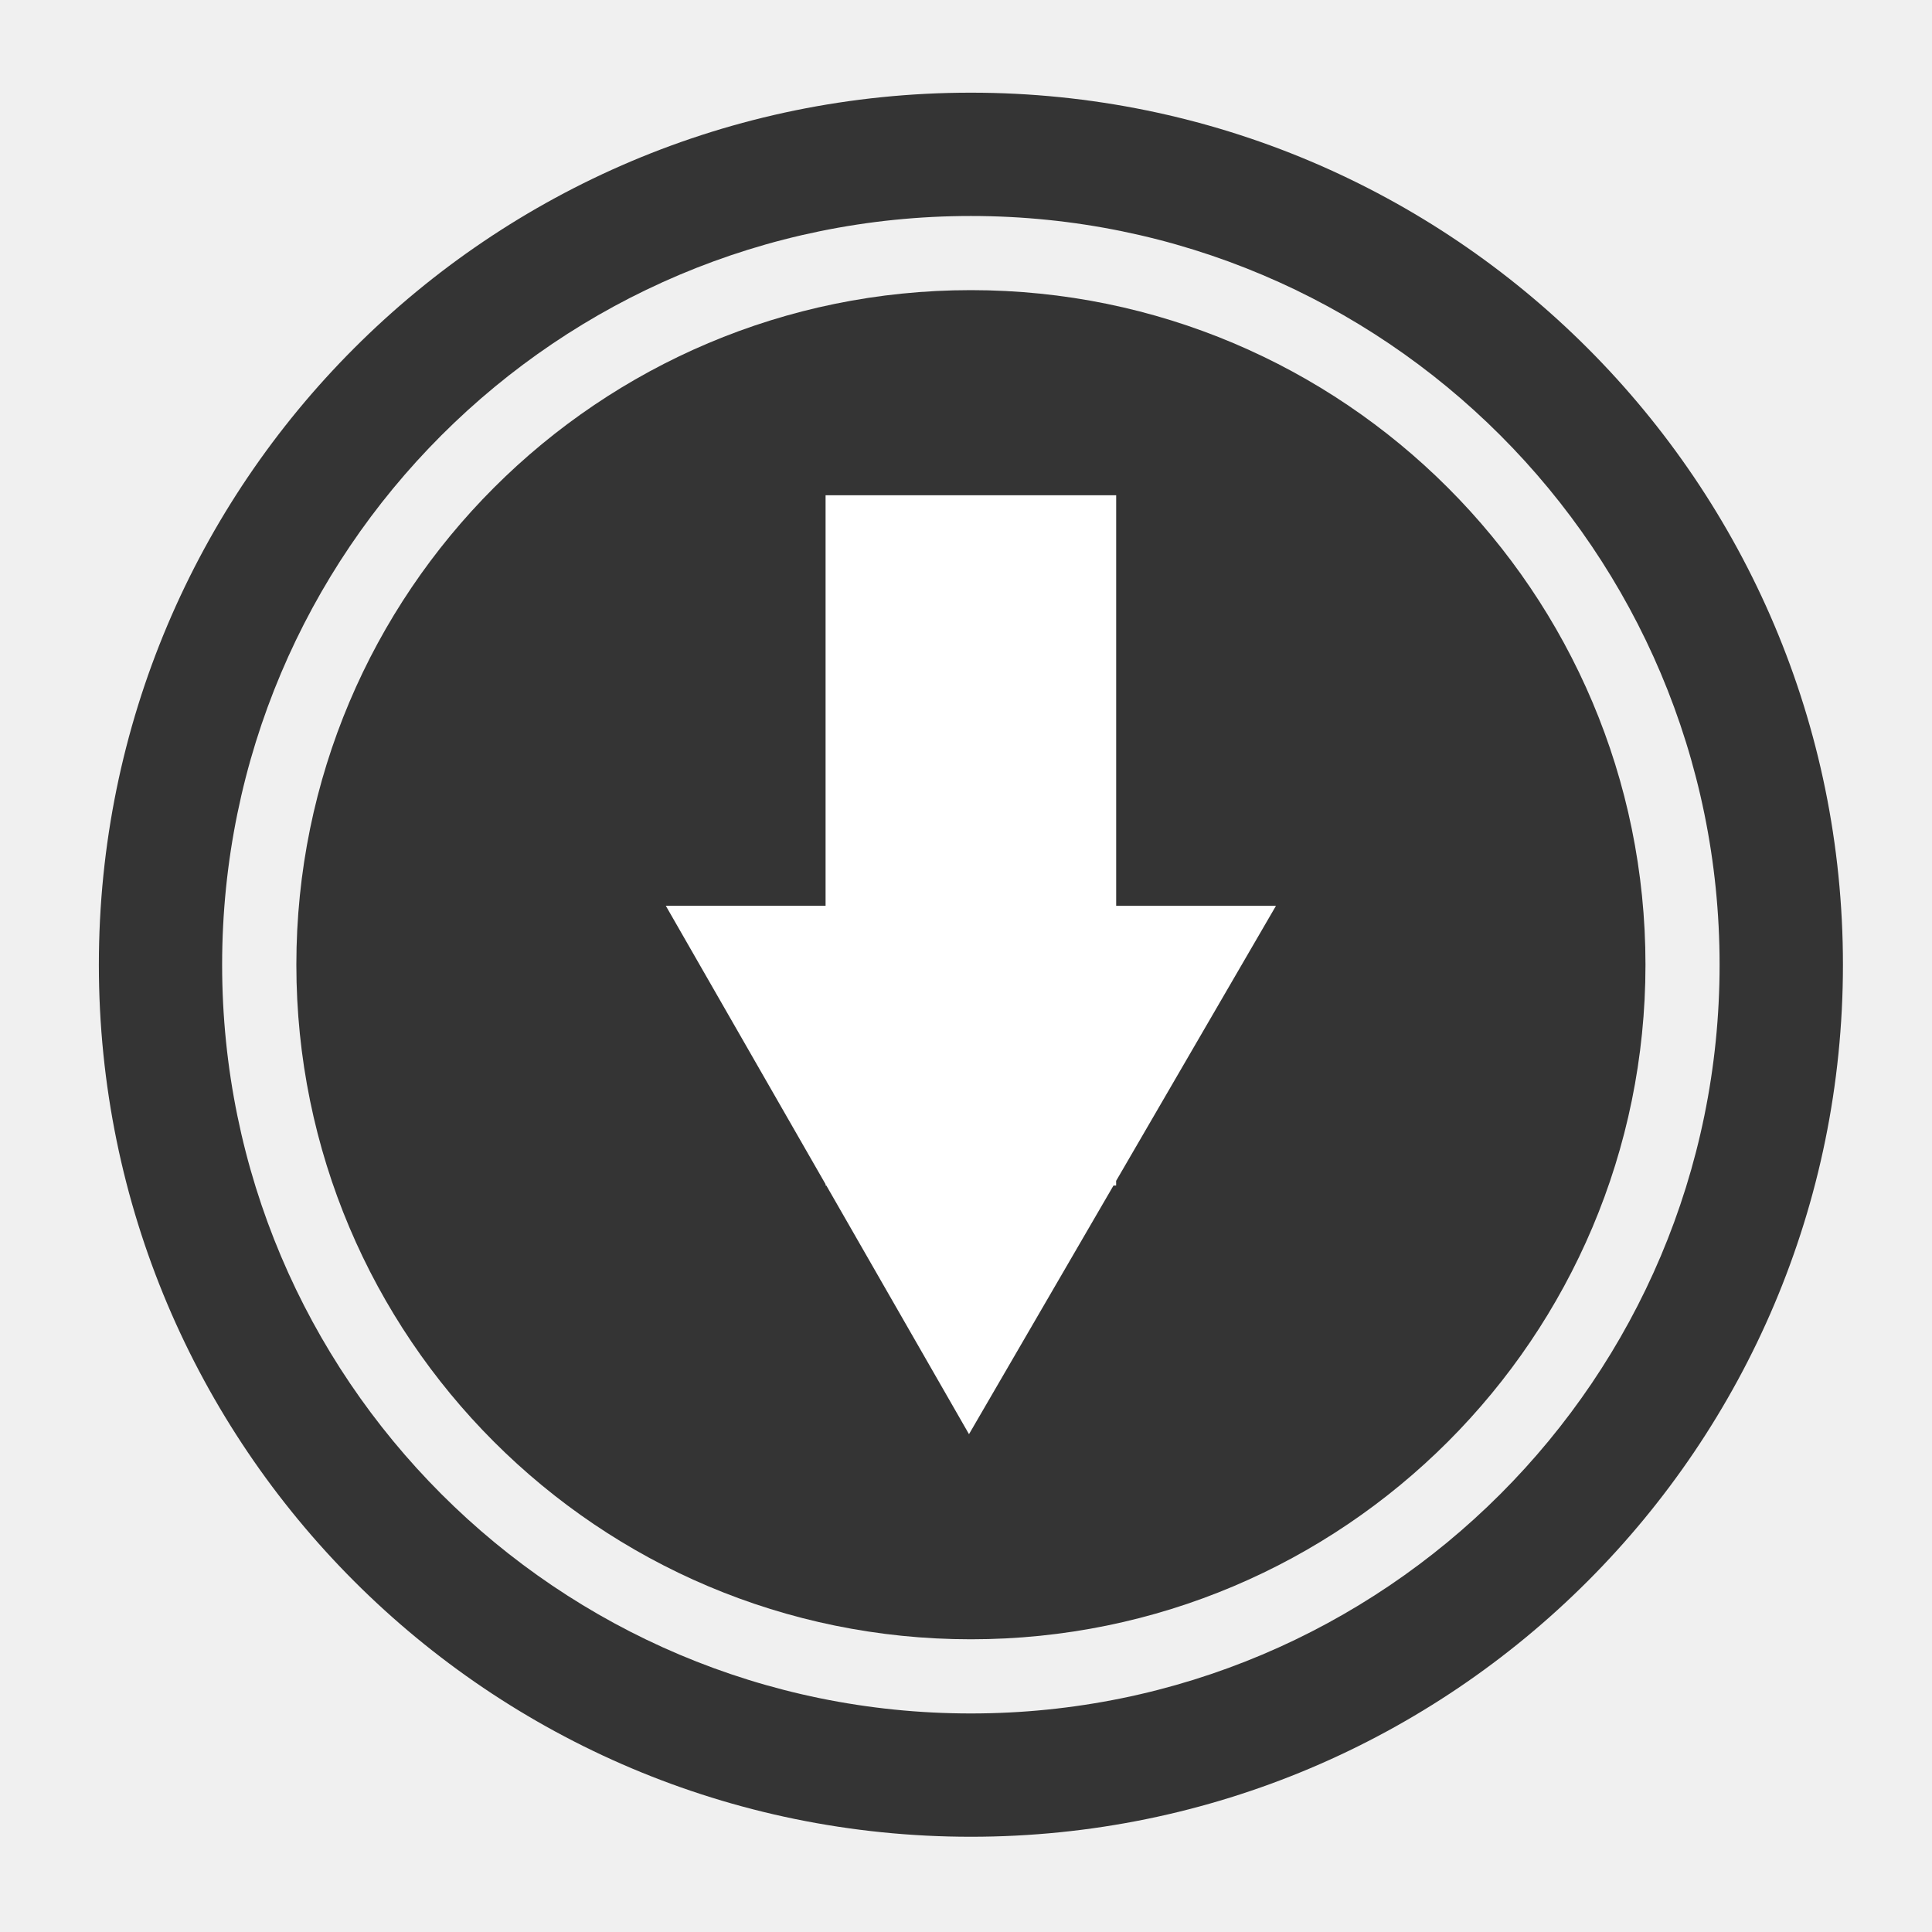
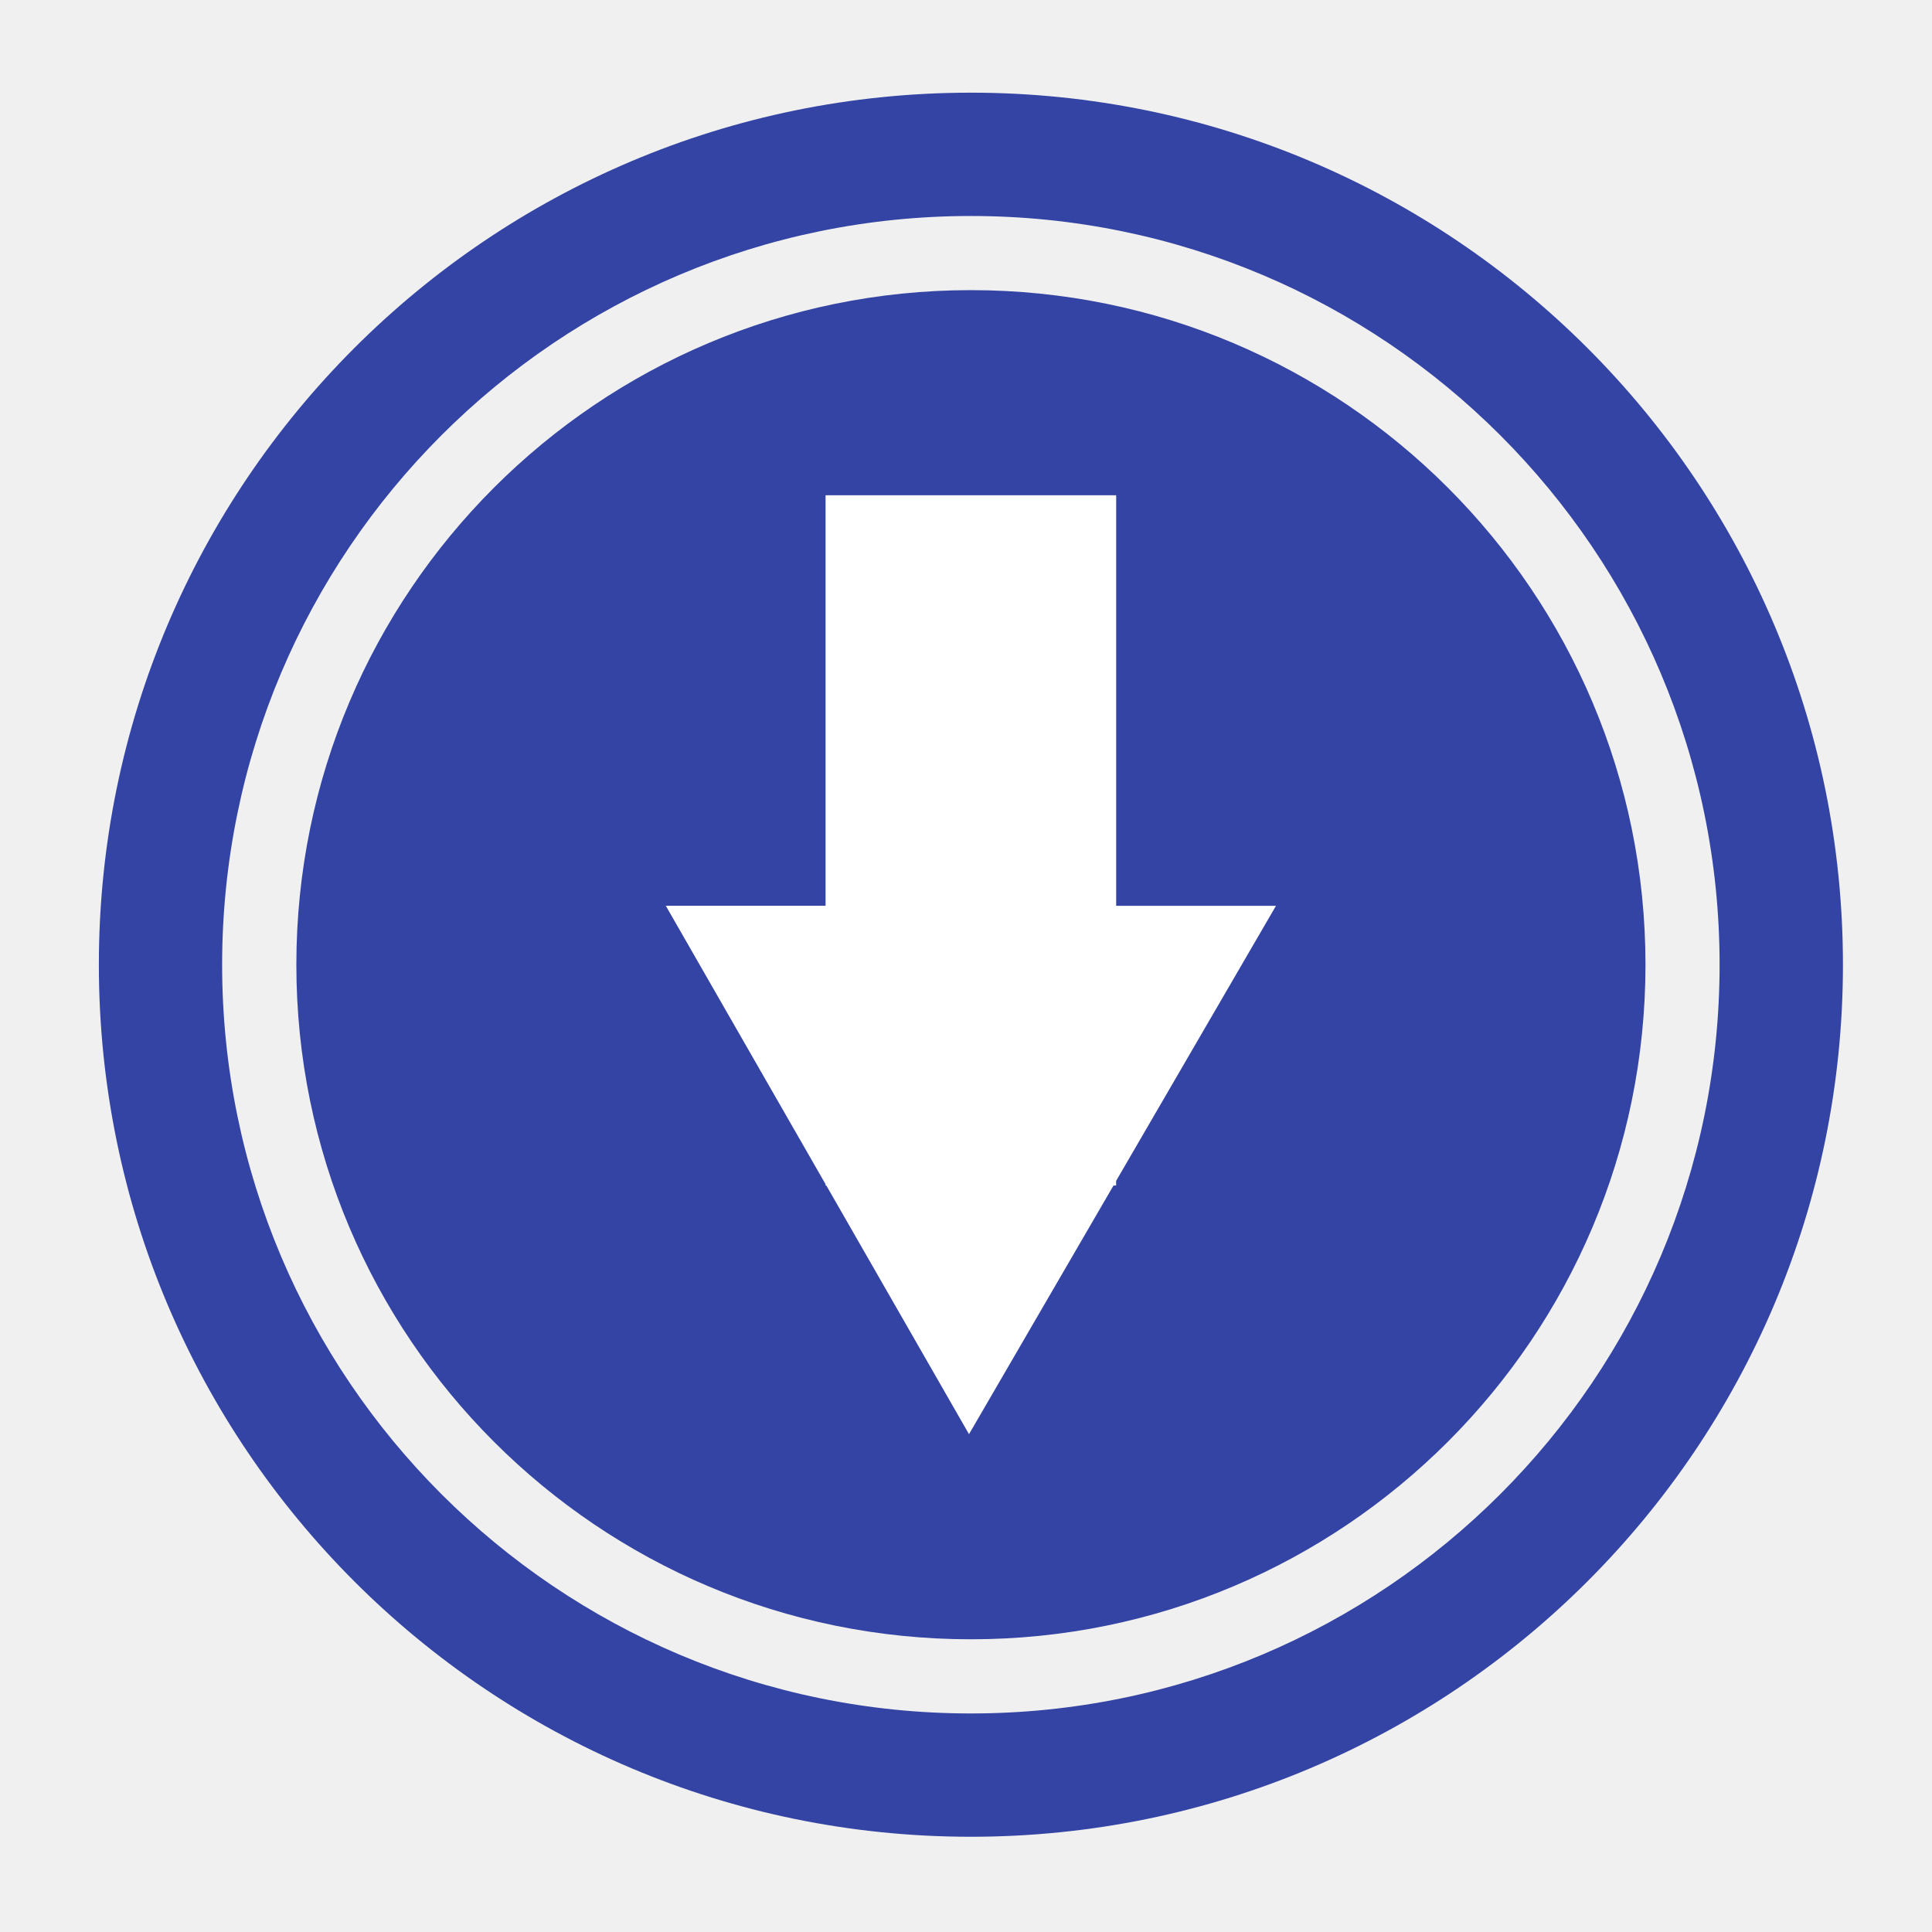
<svg xmlns="http://www.w3.org/2000/svg" enable-background="new 0 0 300 300" height="300px" id="Layer_1" version="1.1" viewBox="0 0 300 300" width="300px" xml:space="preserve">
  <g>
-     <path d="M150.755,14.391c-74.78,0-135.404,60.624-135.404,135.412c0,74.78,60.624,135.408,135.404,135.408   c74.788,0,135.416-60.628,135.416-135.408C286.171,75.014,225.543,14.391,150.755,14.391z M150.755,266.065   c-64.204,0-116.263-52.06-116.263-116.263c0-64.212,52.059-116.263,116.263-116.263c64.211,0,116.263,52.051,116.263,116.263   C267.019,214.006,214.967,266.065,150.755,266.065z" fill="#343434" />
-     <path d="M255.509,149.802c0,57.852-46.897,104.746-104.75,104.746S46.018,207.654,46.018,149.802   s46.89-104.75,104.742-104.75S255.509,91.95,255.509,149.802z" fill="#343434" />
+     <path d="M150.755,14.391c-74.78,0-135.404,60.624-135.404,135.412c0,74.78,60.624,135.408,135.404,135.408   c74.788,0,135.416-60.628,135.416-135.408C286.171,75.014,225.543,14.391,150.755,14.391z M150.755,266.065   c-64.204,0-116.263-52.06-116.263-116.263c0-64.212,52.059-116.263,116.263-116.263c64.211,0,116.263,52.051,116.263,116.263   C267.019,214.006,214.967,266.065,150.755,266.065z" fill="#3444A4" />
+     <path d="M255.509,149.802c0,57.852-46.897,104.746-104.75,104.746S46.018,207.654,46.018,149.802   s46.89-104.75,104.742-104.75S255.509,91.95,255.509,149.802z" fill="#3444A4" />
    <polygon fill="#FFFFFF" points="173.312,183.364 173.312,184.085 172.905,184.085 150.466,222.699 128.312,184.085    128.195,184.085 128.195,183.888 103.387,140.65 128.195,140.65 128.195,76.901 173.319,76.901 173.319,140.654 198.132,140.654     " />
  </g>
</svg>
